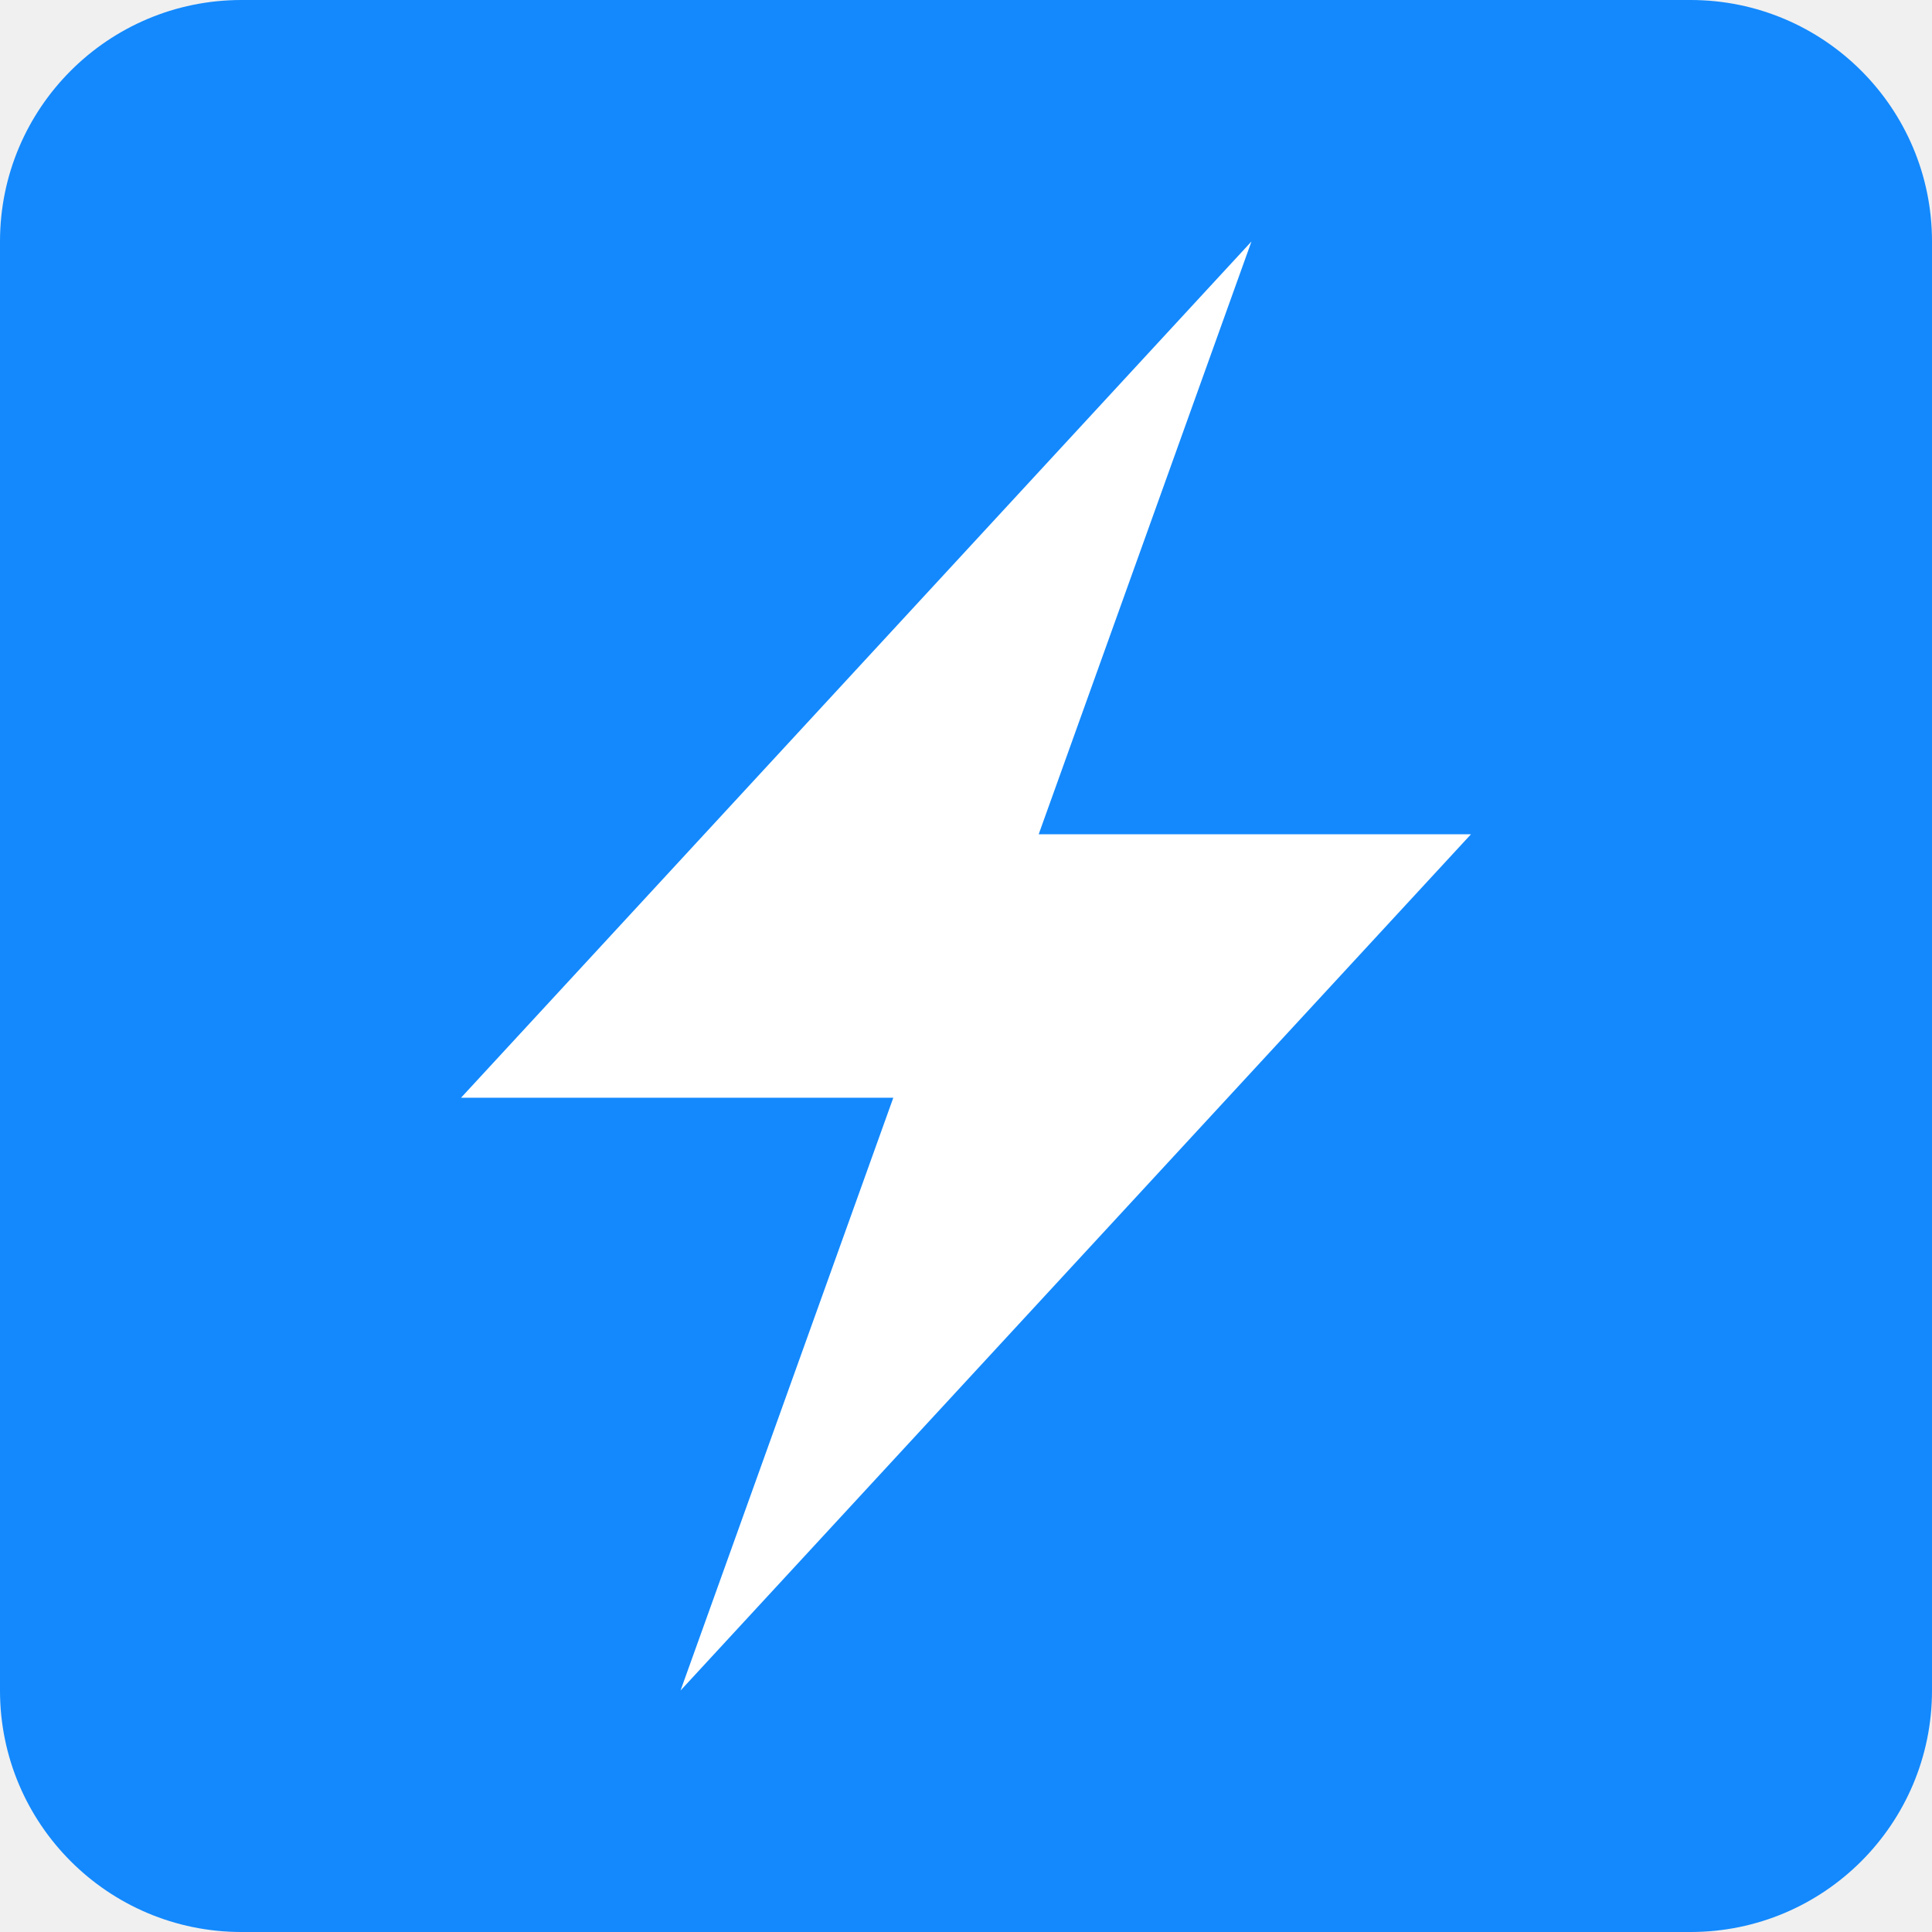
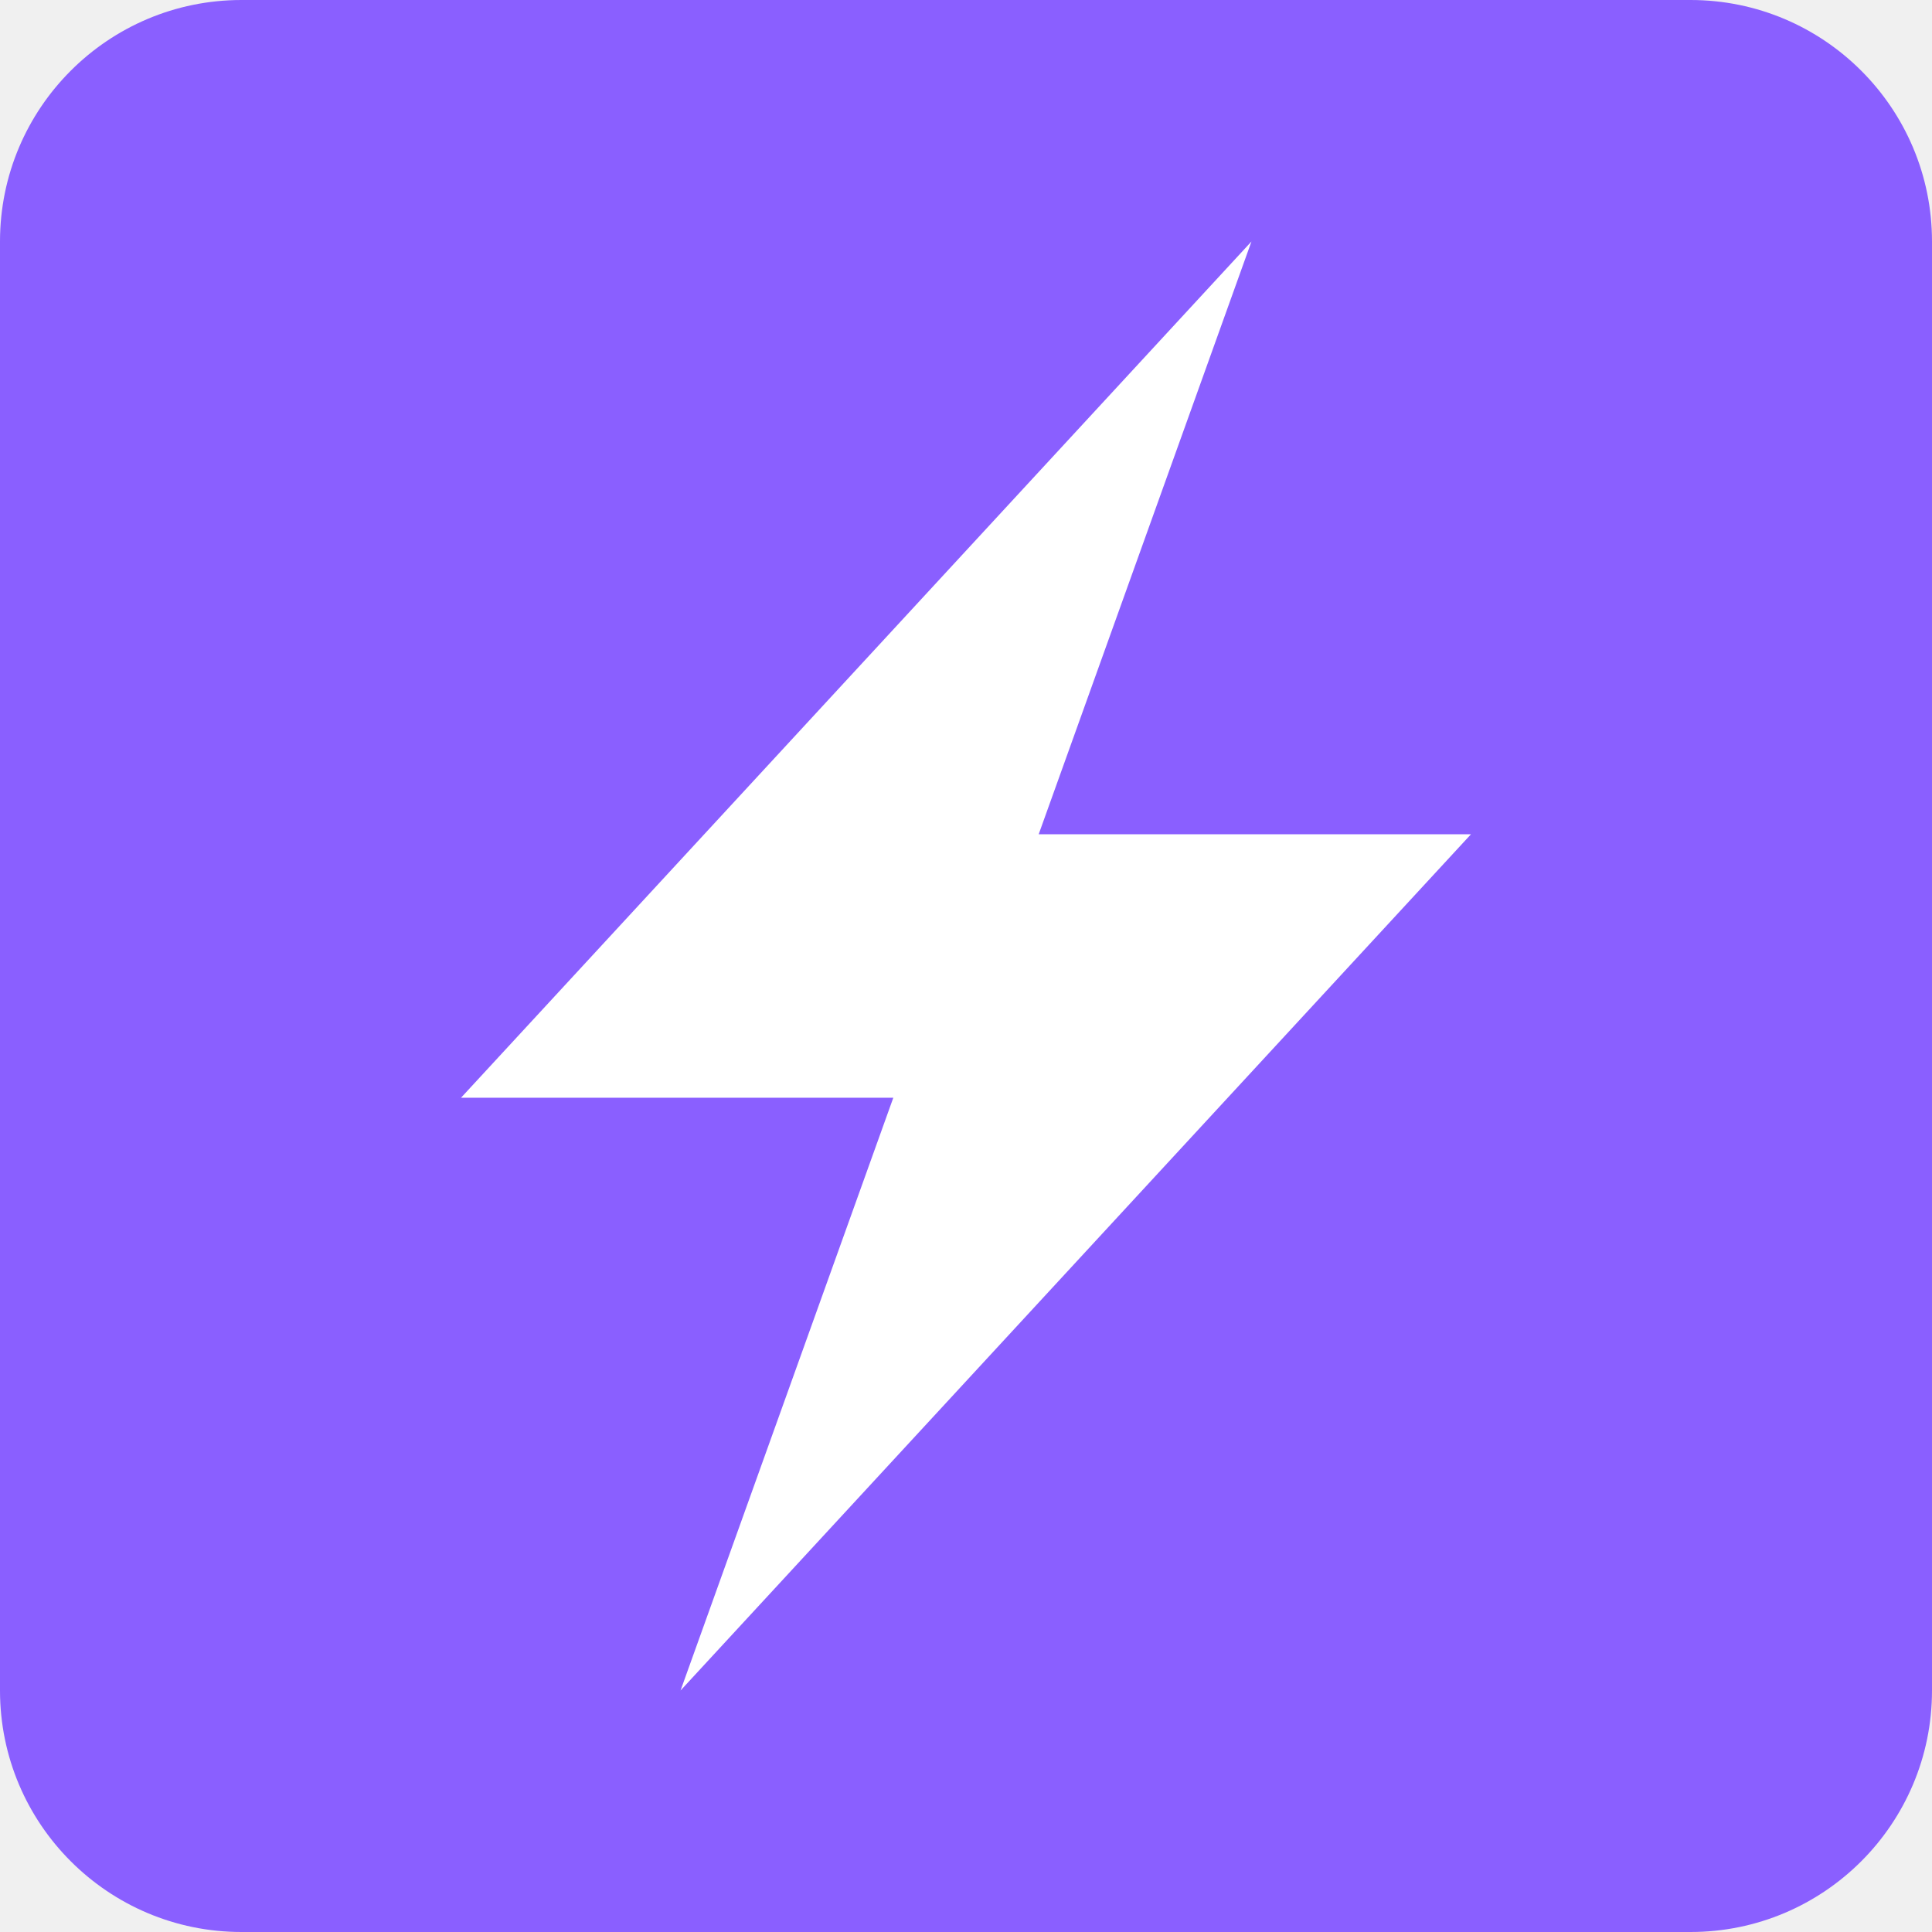
<svg xmlns="http://www.w3.org/2000/svg" viewBox="0 0 16 16" width="16" height="16">
-   <rect width="16" height="16" rx="2" fill="#1389fd" />
+   <rect width="16" height="16" rx="2" fill="#8A5FFF" />
  <path d="M7.398 9.091h-3.58L10.364 2 8.602 6.909h3.58L5.636 14l1.762-4.909Z" fill="#fff" />
</svg>
